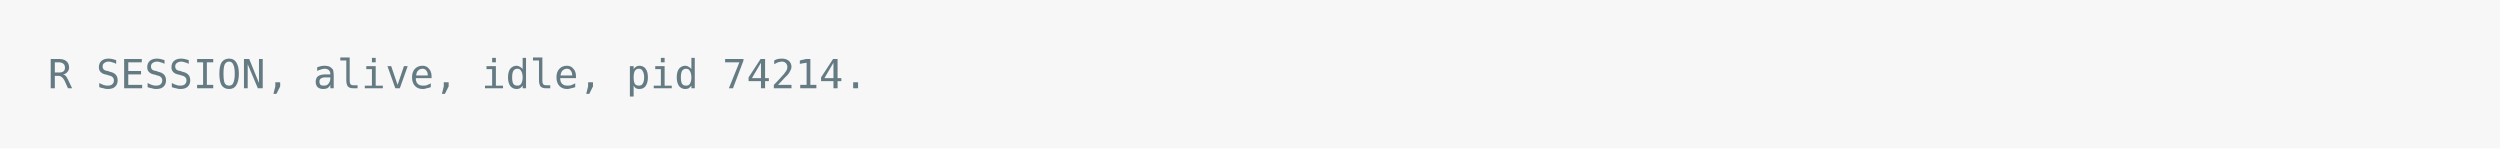
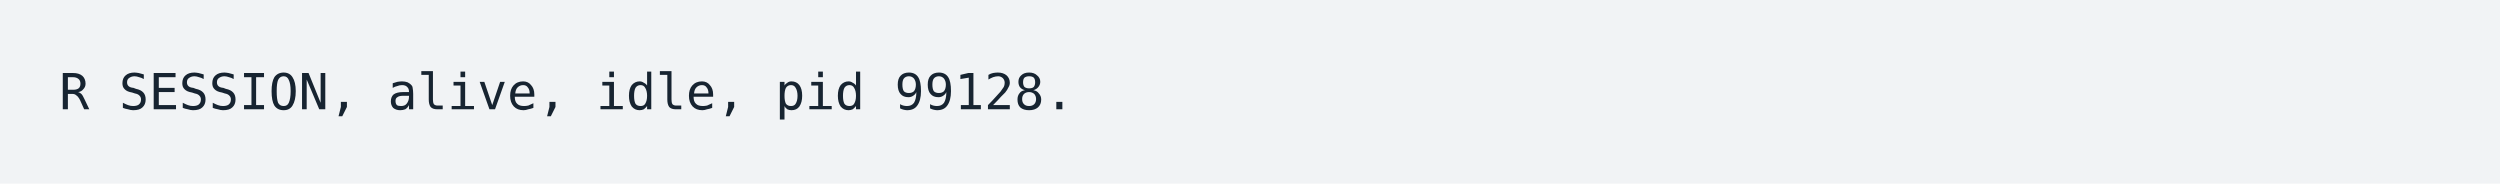
- <svg xmlns="http://www.w3.org/2000/svg" xmlns:xlink="http://www.w3.org/1999/xlink" width="1040" height="61.71">
-   <rect width="1040" height="61.71" rx="0" ry="0" class="a" />
-   <svg height="21.71" viewBox="0 0 100 2.171" width="1000" x="20" y="20">
-     <style>.a{fill:rgb(247,247,247)}.b{font-family:'Fira Code',Monaco,Consolas,Menlo,'Bitstream Vera Sans Mono','Powerline Symbols',monospace}.c{fill:transparent}.d{fill:rgb(101,123,131);white-space:pre}</style>
+ <svg xmlns="http://www.w3.org/2000/svg" xmlns:xlink="http://www.w3.org/1999/xlink" width="840" height="61.71">
+   <rect width="840" height="61.71" rx="0" ry="0" class="a" />
+   <svg height="21.71" viewBox="0 0 80 2.171" width="800" x="20" y="20">
+     <style>.a{fill:rgb(241,243,245)}.b{font-family:'Fira Code',Monaco,Consolas,Menlo,'Bitstream Vera Sans Mono','Powerline Symbols',monospace}.c{fill:transparent}.d{fill:rgb(23,36,49);white-space:pre}</style>
    <g font-family="'Fira Code',Monaco,Consolas,Menlo,'Bitstream Vera Sans Mono','Powerline Symbols',monospace" font-size="1.67" class="b">
      <defs>
        <symbol id="a">
-           <rect height="2" width="100" x="0" y="0" class="c" />
+           <rect height="1" width="80" x="0" y="0" class="c" />
        </symbol>
      </defs>
-       <rect height="2.171" width="100" class="a" />
-       <svg x="0" y="0" width="100">
+       <rect height="2.171" width="80" class="a" />
+       <svg x="0" y="0" width="80">
        <svg x="0">
          <use xlink:href="#a" />
-           <text x="0" y="1.67" class="d">R</text>
-           <text x="2.004" y="1.67" class="d">SESSION,</text>
-           <text x="11.022" y="1.67" class="d">alive,</text>
-           <text x="18.036" y="1.67" class="d">idle,</text>
-           <text x="24.048" y="1.67" class="d">pid</text>
-           <text x="28.056" y="1.67" class="d">74214.</text>
+           <text font-size="1.67" x="0" y="1.67" class="d">R</text>
+           <text font-size="1.67" x="2.004" y="1.67" class="d">SESSION,</text>
+           <text font-size="1.67" x="11.022" y="1.67" class="d">alive,</text>
+           <text font-size="1.67" x="18.036" y="1.67" class="d">idle,</text>
+           <text font-size="1.67" x="24.048" y="1.67" class="d">pid</text>
+           <text font-size="1.67" x="28.056" y="1.67" class="d">99128.</text>
        </svg>
      </svg>
    </g>
  </svg>
</svg>
